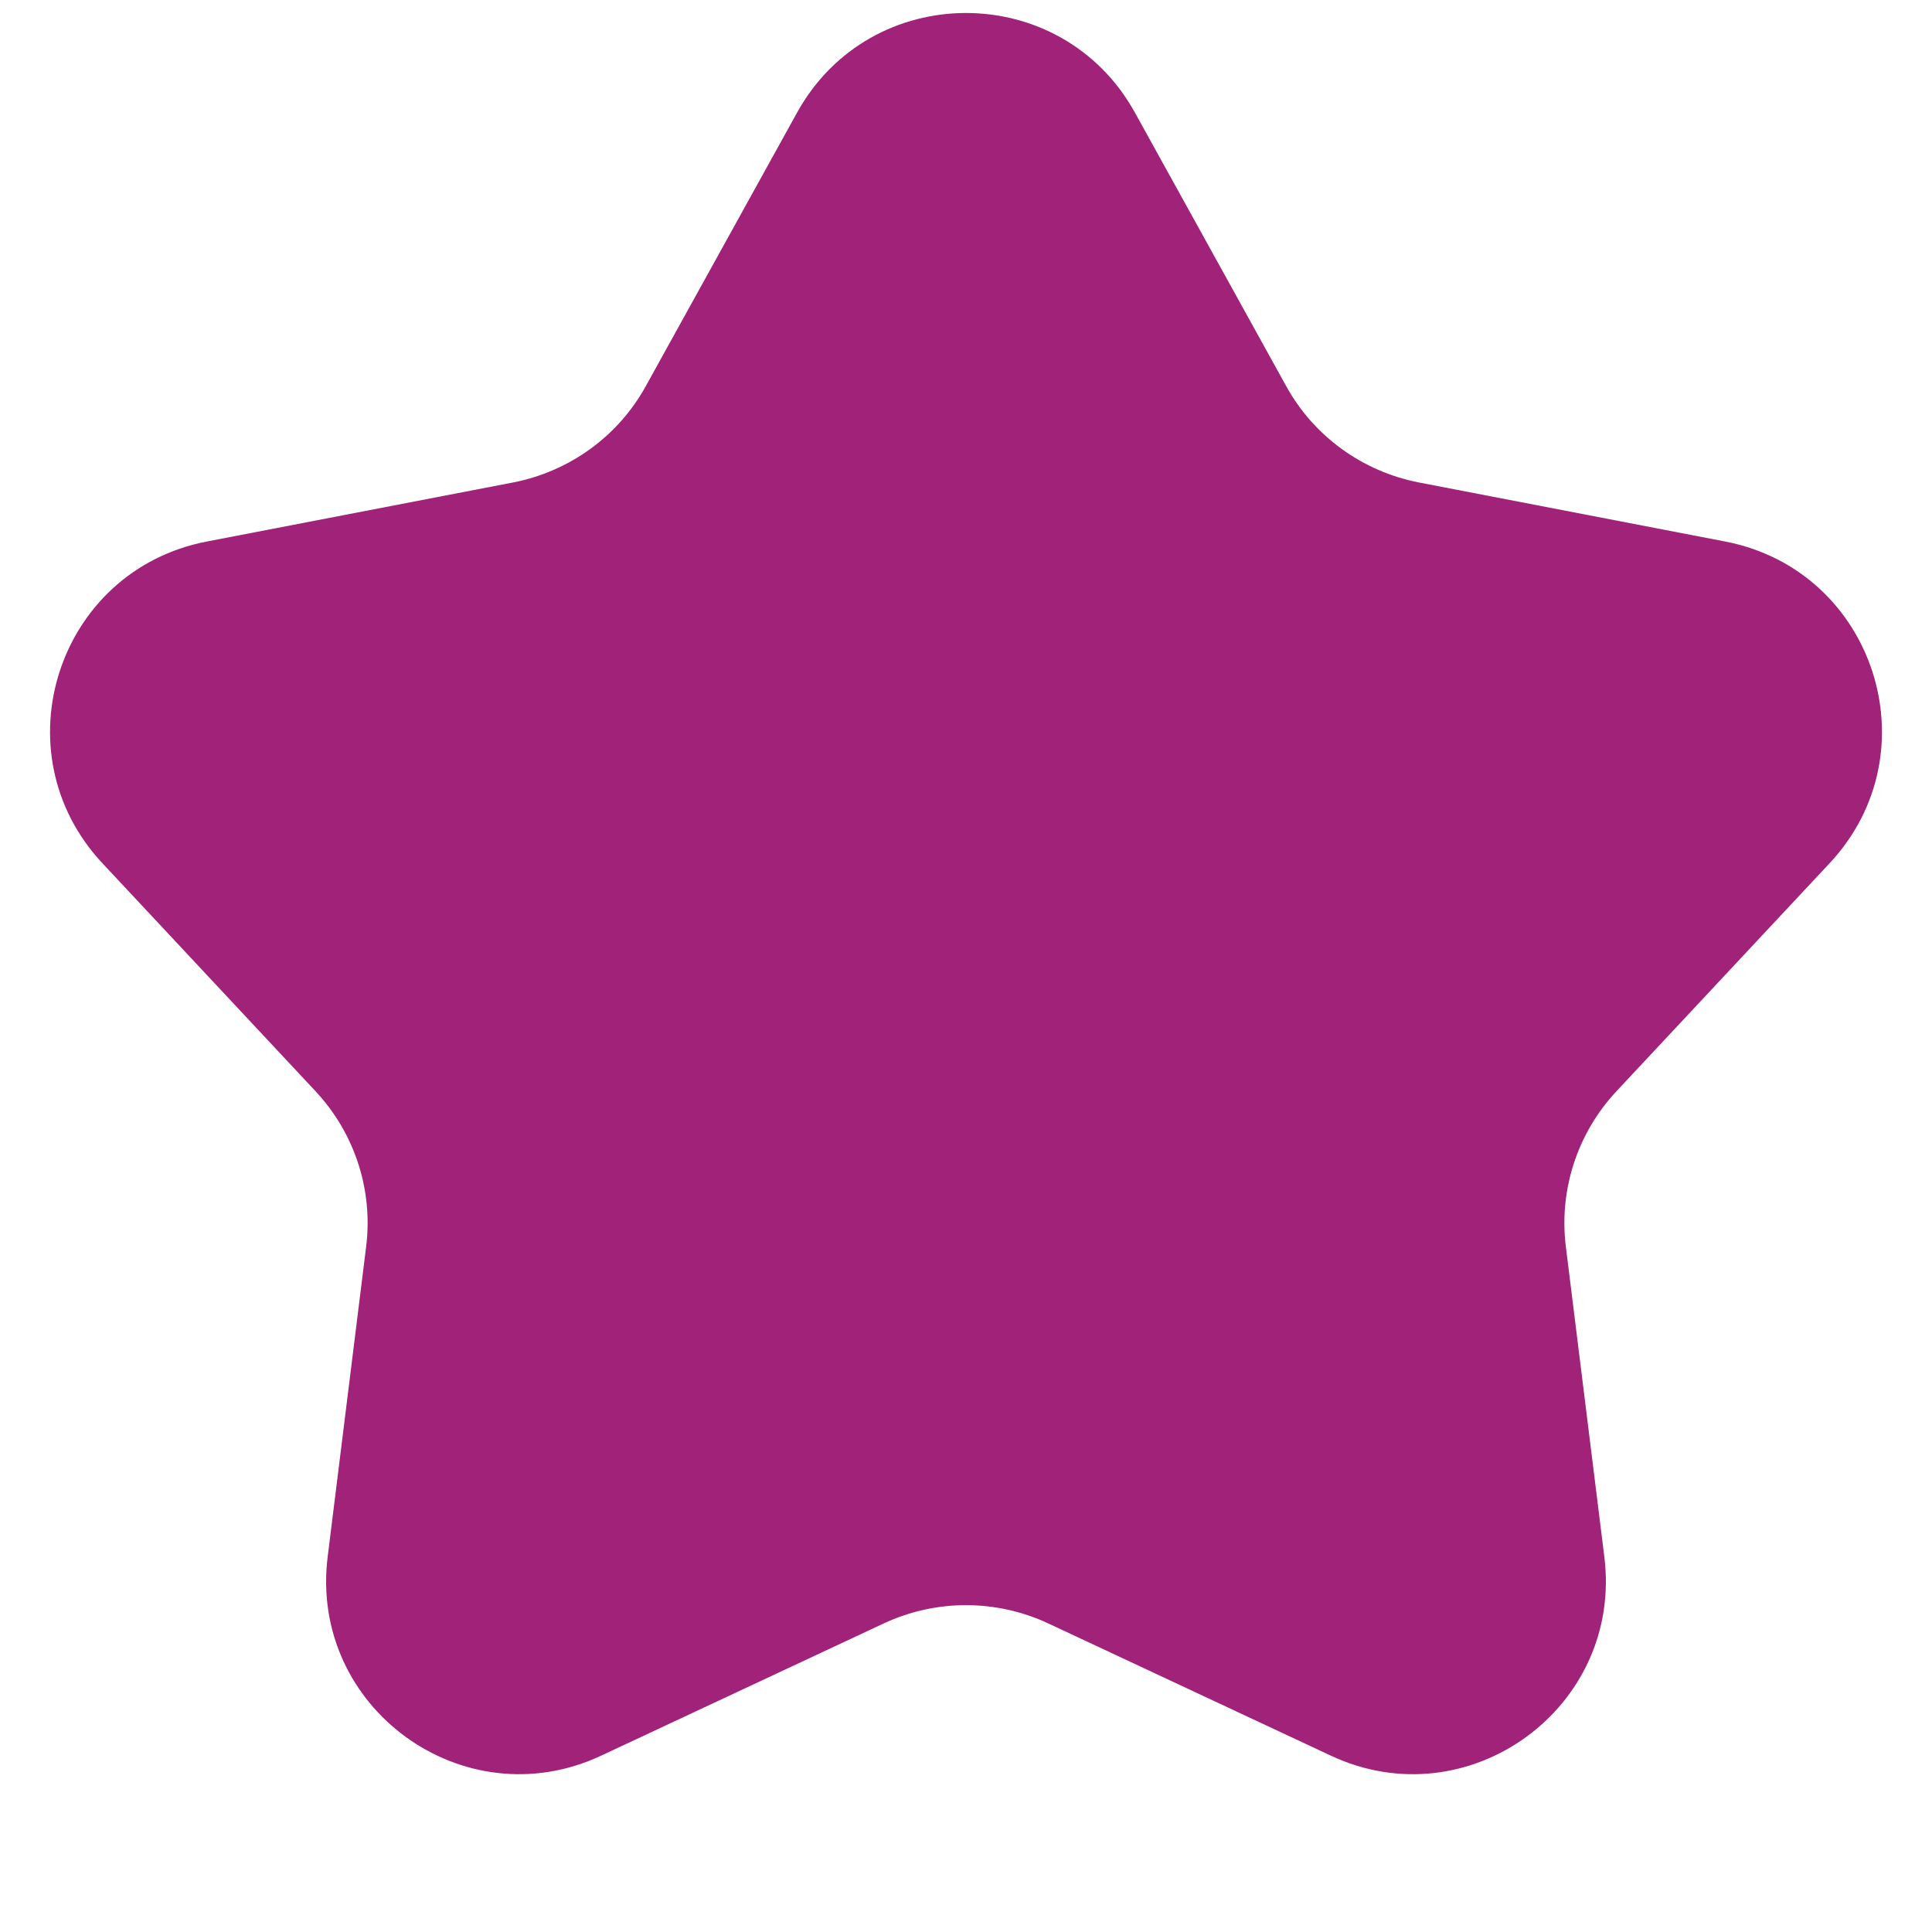
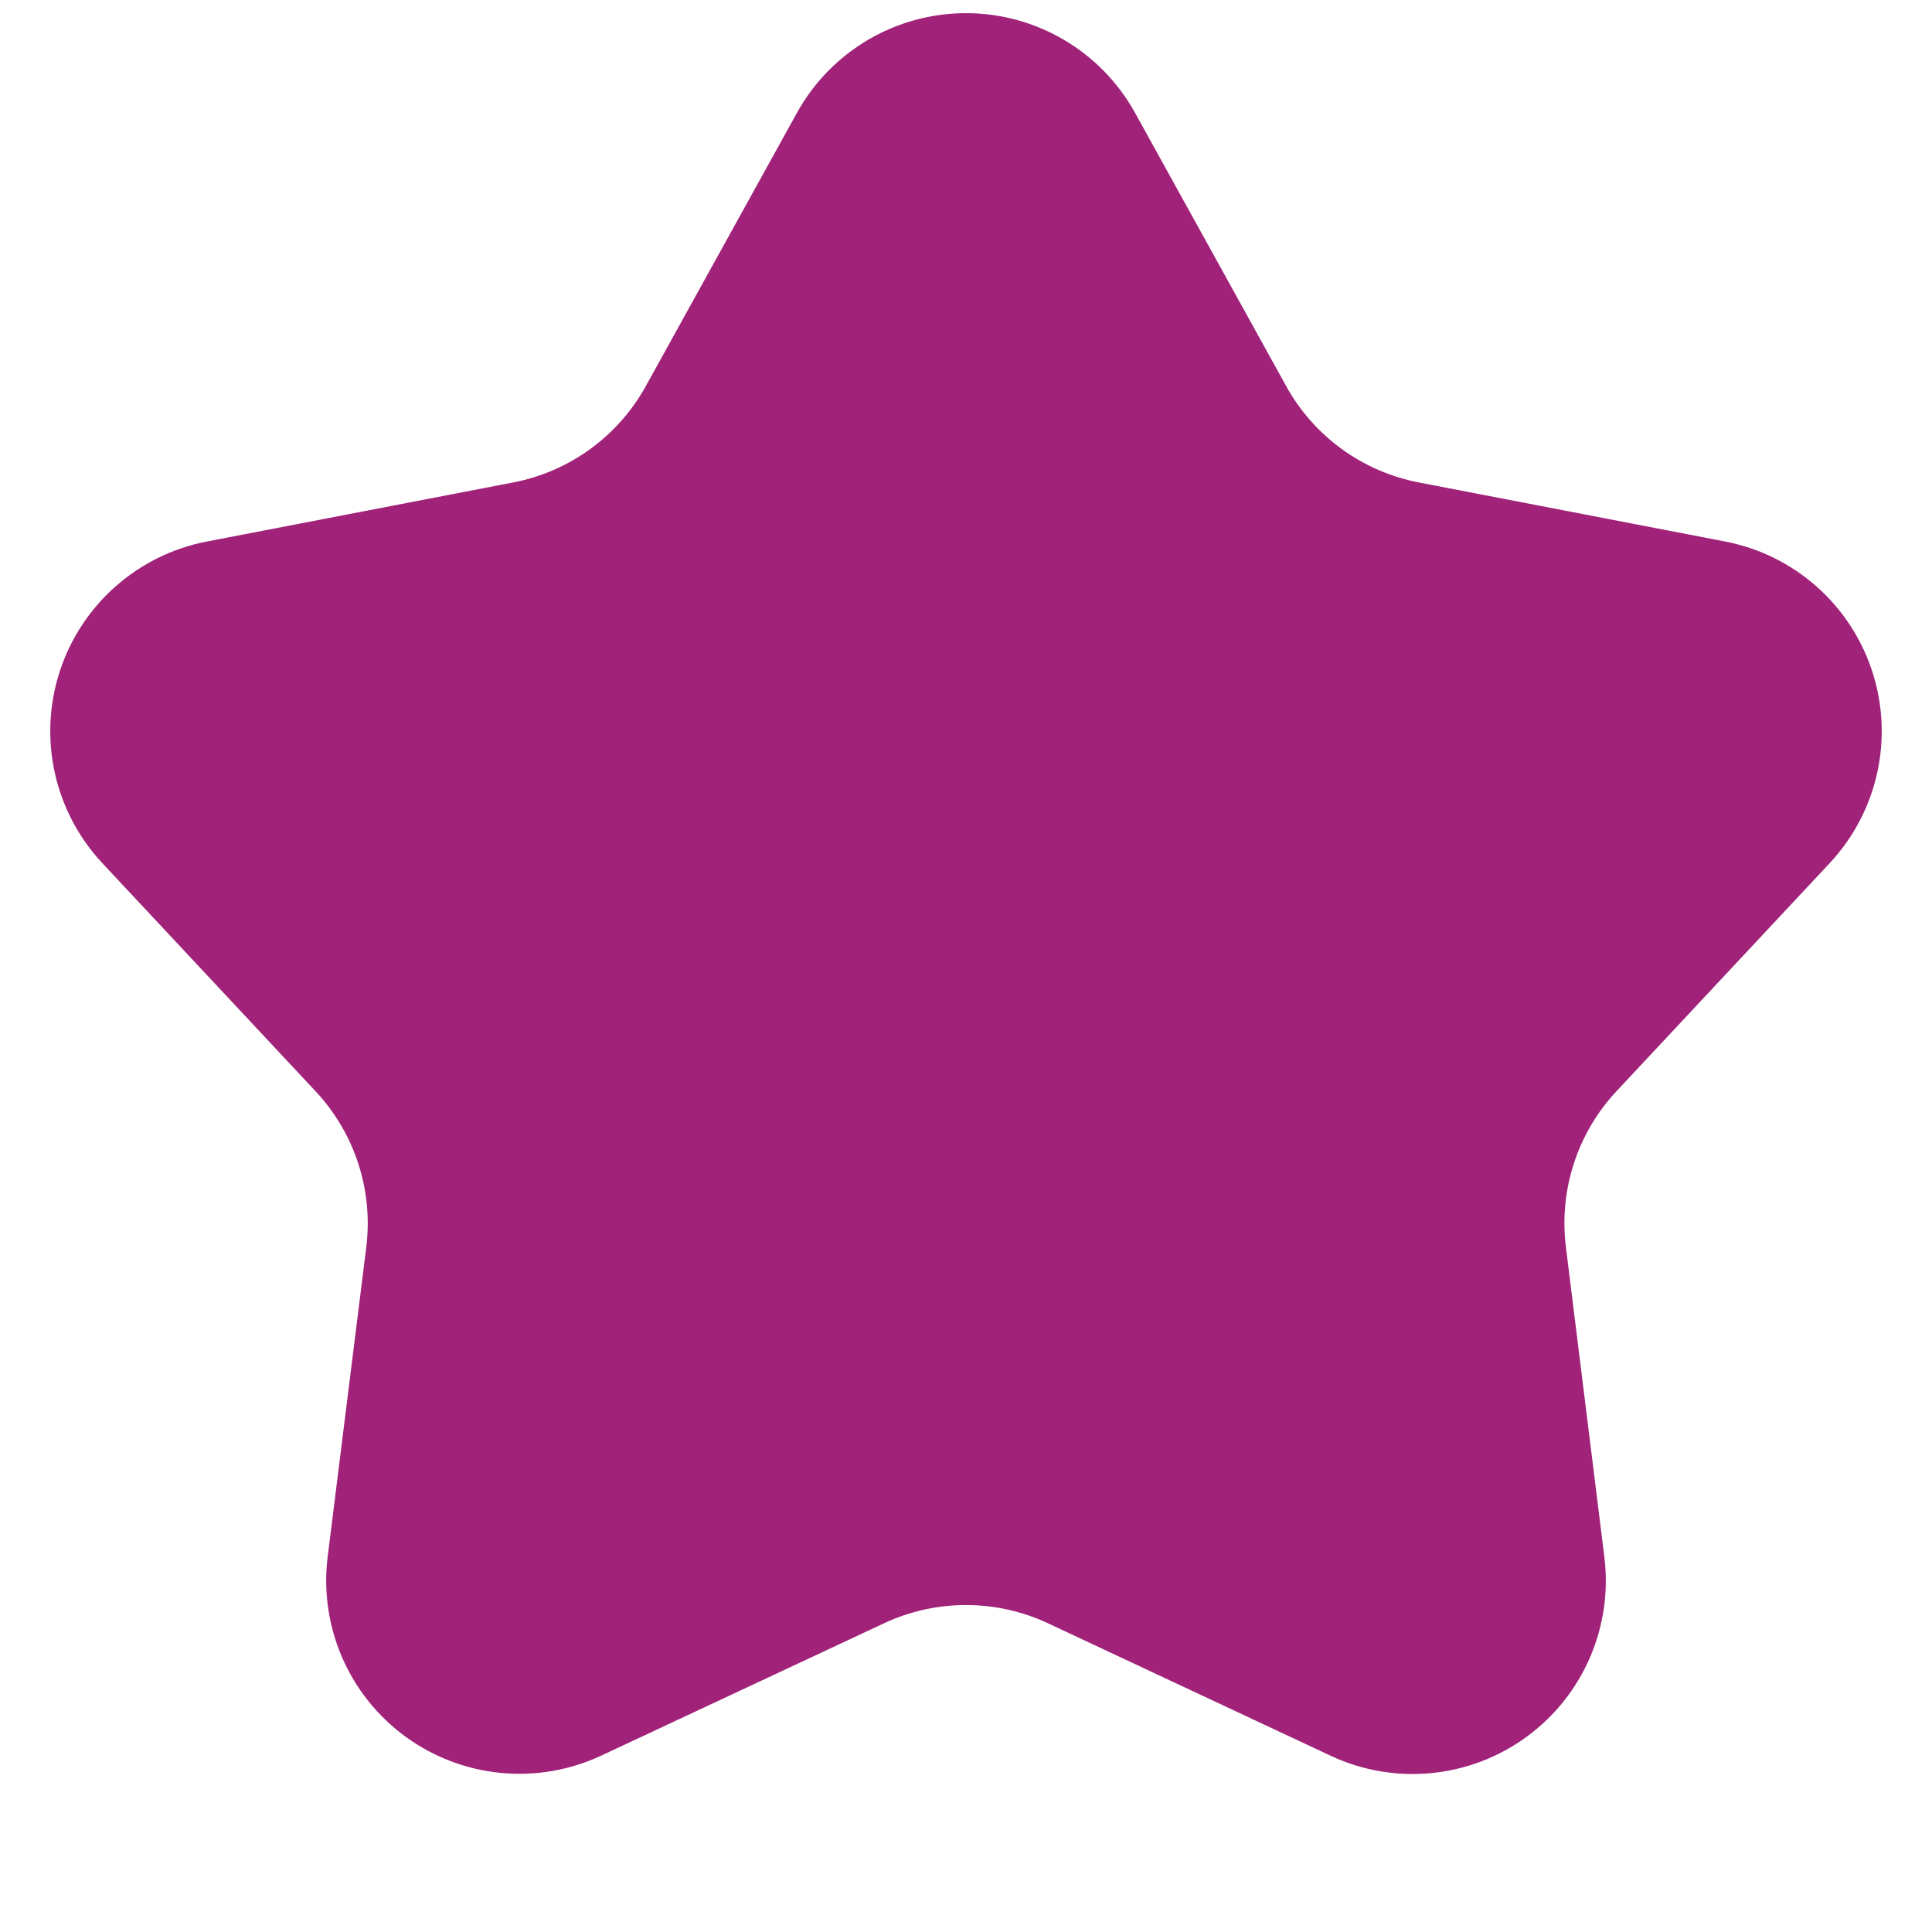
- <svg xmlns="http://www.w3.org/2000/svg" width="10" height="10" viewBox="0 0 10 10" fill="none">
-   <path d="M4.125 0.584C4.505 -0.105 5.495 -0.105 5.875 0.584L6.657 1.998C6.8 2.258 7.052 2.44 7.343 2.497L8.93 2.803C9.702 2.952 10.008 3.893 9.47 4.468L8.367 5.648C8.164 5.865 8.068 6.16 8.105 6.454L8.304 8.058C8.401 8.839 7.6 9.421 6.888 9.087L5.424 8.402C5.155 8.277 4.845 8.277 4.576 8.402L3.112 9.087C2.4 9.421 1.599 8.839 1.696 8.058L1.895 6.454C1.932 6.16 1.836 5.865 1.633 5.648L0.53 4.468C-0.008 3.893 0.298 2.952 1.07 2.803L2.657 2.497C2.948 2.44 3.2 2.258 3.343 1.998L4.125 0.584Z" fill="url(#paint0_linear_36_3)" />
+ <svg xmlns="http://www.w3.org/2000/svg" width="10" height="10" fill="none">
+   <path fill="url(#a)" d="M4.125.584a1 1 0 0 1 1.75 0l.782 1.414a1 1 0 0 0 .686.499l1.587.306a1 1 0 0 1 .54 1.665l-1.103 1.18a1 1 0 0 0-.262.806l.199 1.604a1 1 0 0 1-1.416 1.03l-1.464-.686a1 1 0 0 0-.848 0l-1.464.685a1 1 0 0 1-1.416-1.029l.2-1.604a1 1 0 0 0-.263-.806L.53 4.468a1 1 0 0 1 .54-1.665l1.587-.306a1 1 0 0 0 .686-.499L4.125.584Z" />
  <defs>
-     <linearGradient id="paint0_linear_36_3" x1="0.374" y1="-1" x2="10.516" y2="-1" gradientUnits="userSpaceOnUse">
+     <linearGradient id="a" x1=".374" x2="10.516" y1="-1" y2="-1" gradientUnits="userSpaceOnUse">
      <stop stop-color="#A02279" />
      <stop stop-color="#A02279" />
    </linearGradient>
  </defs>
</svg>
